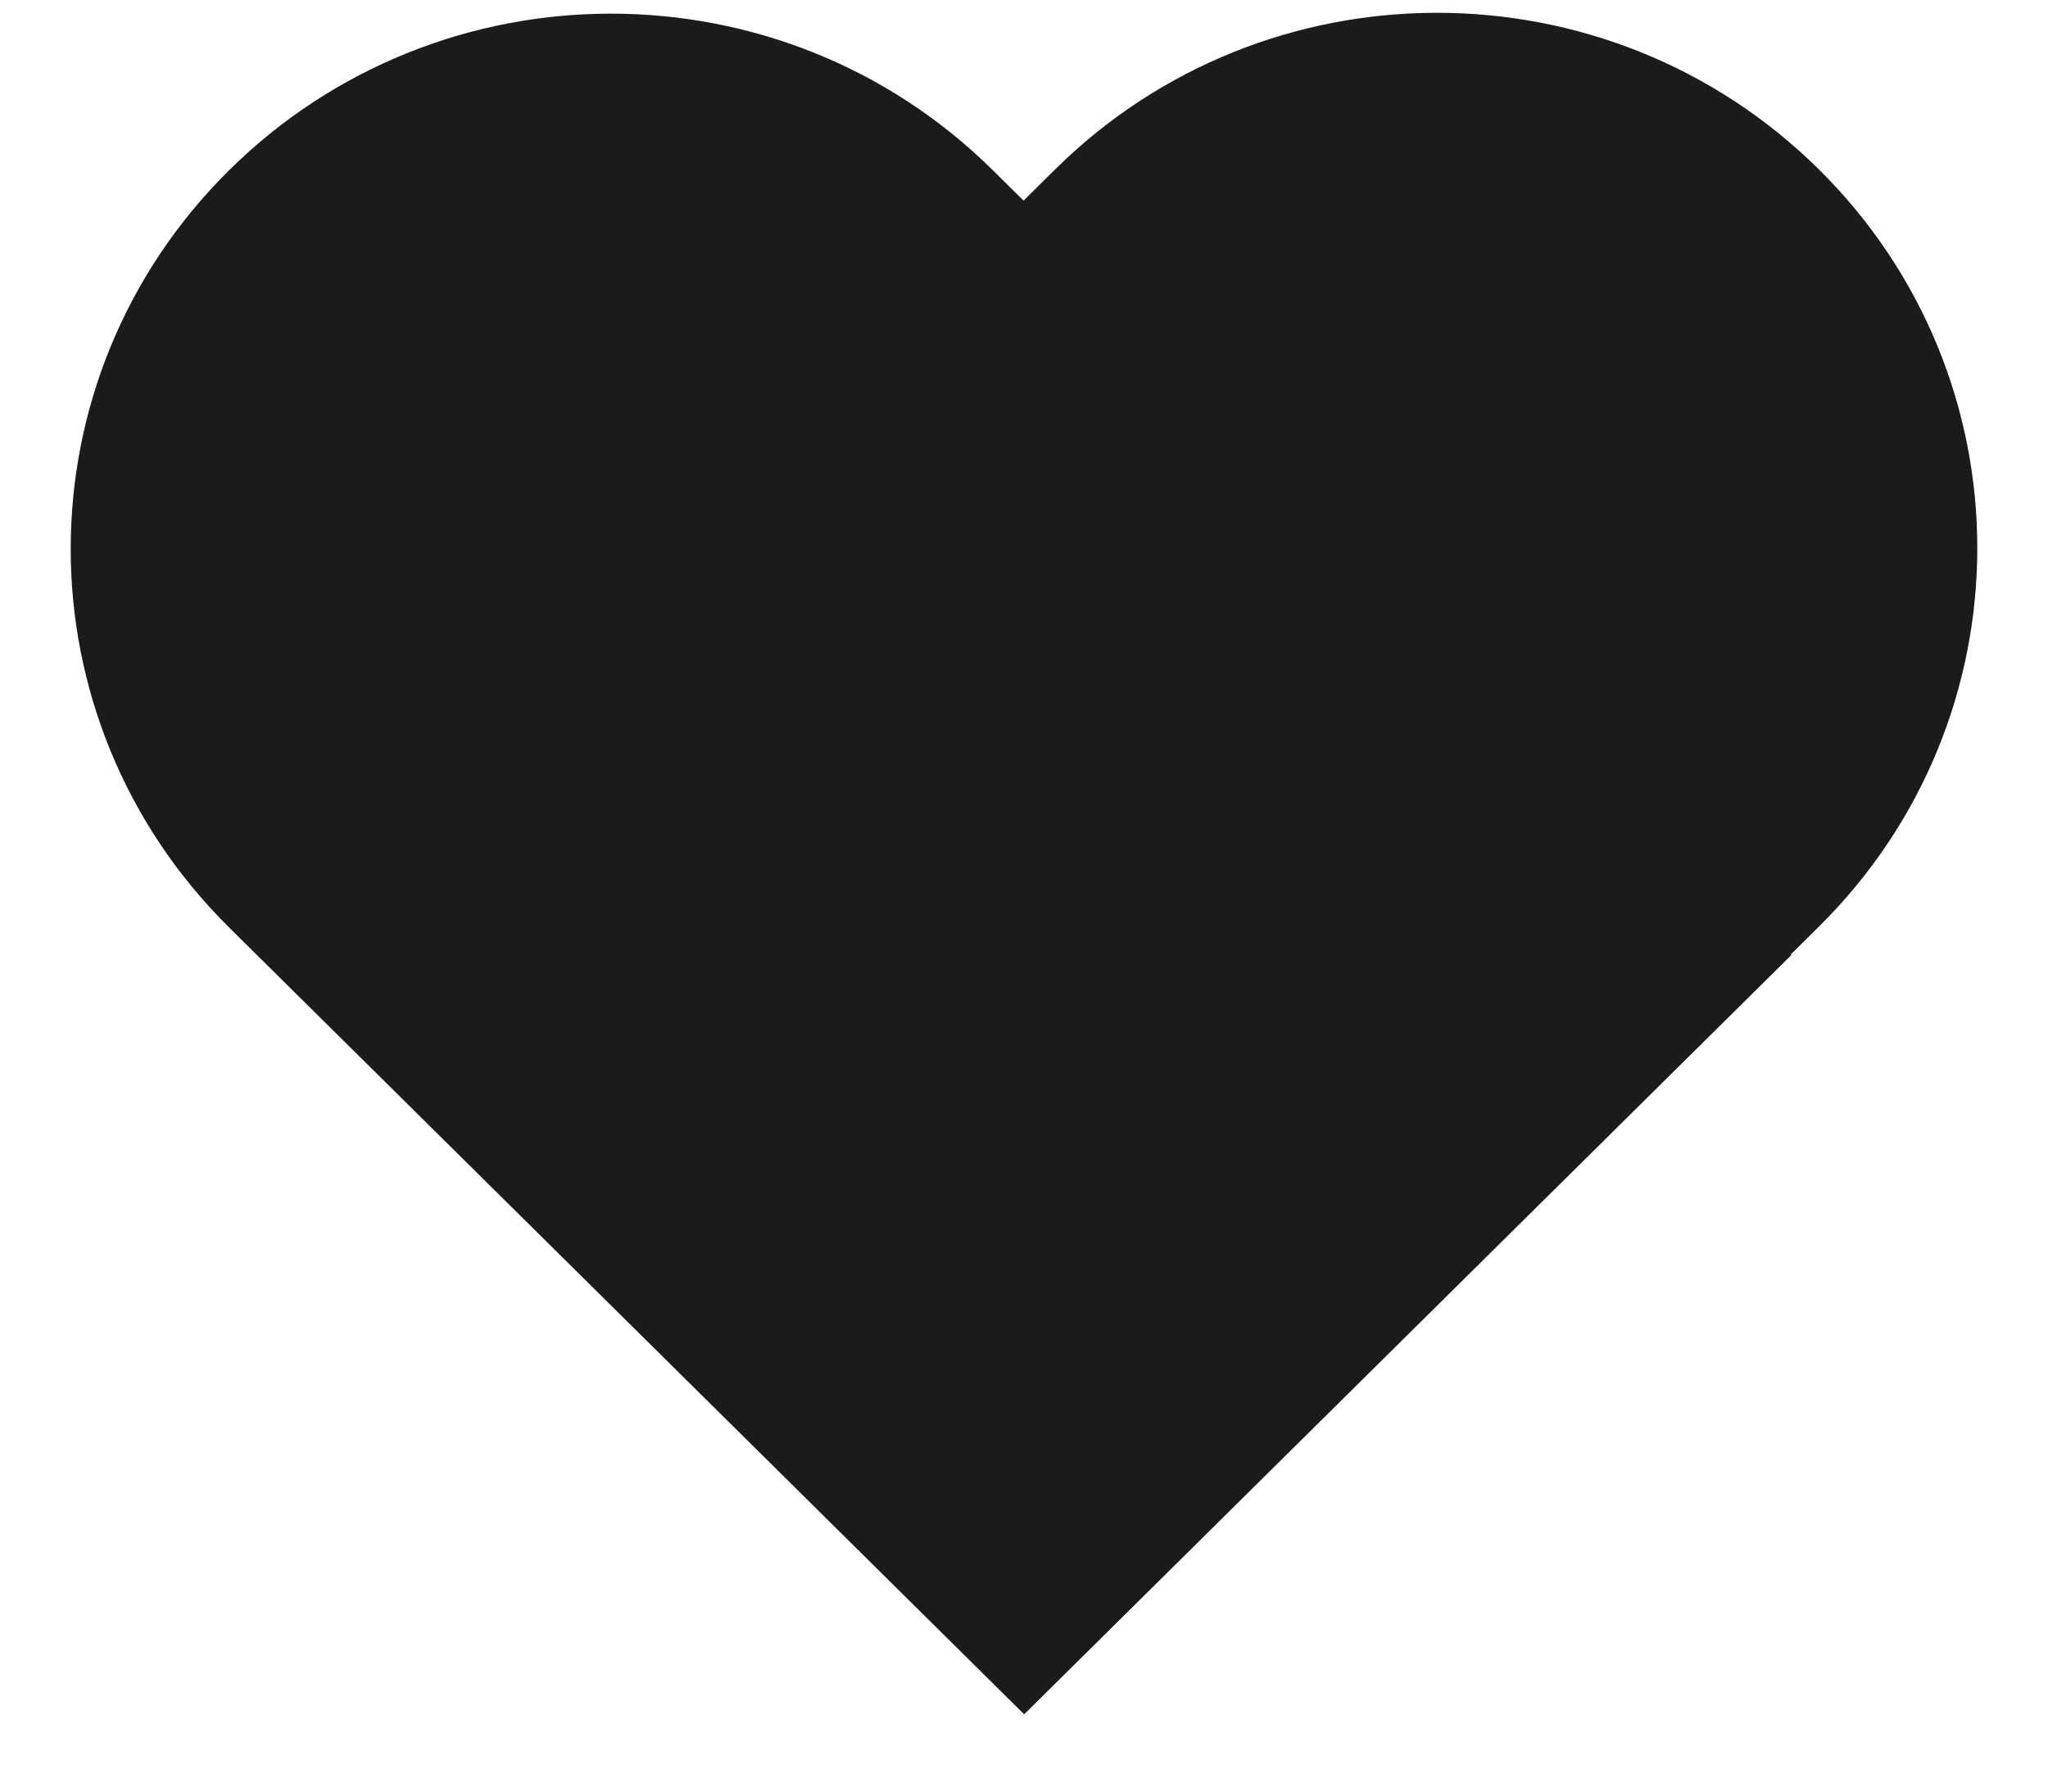
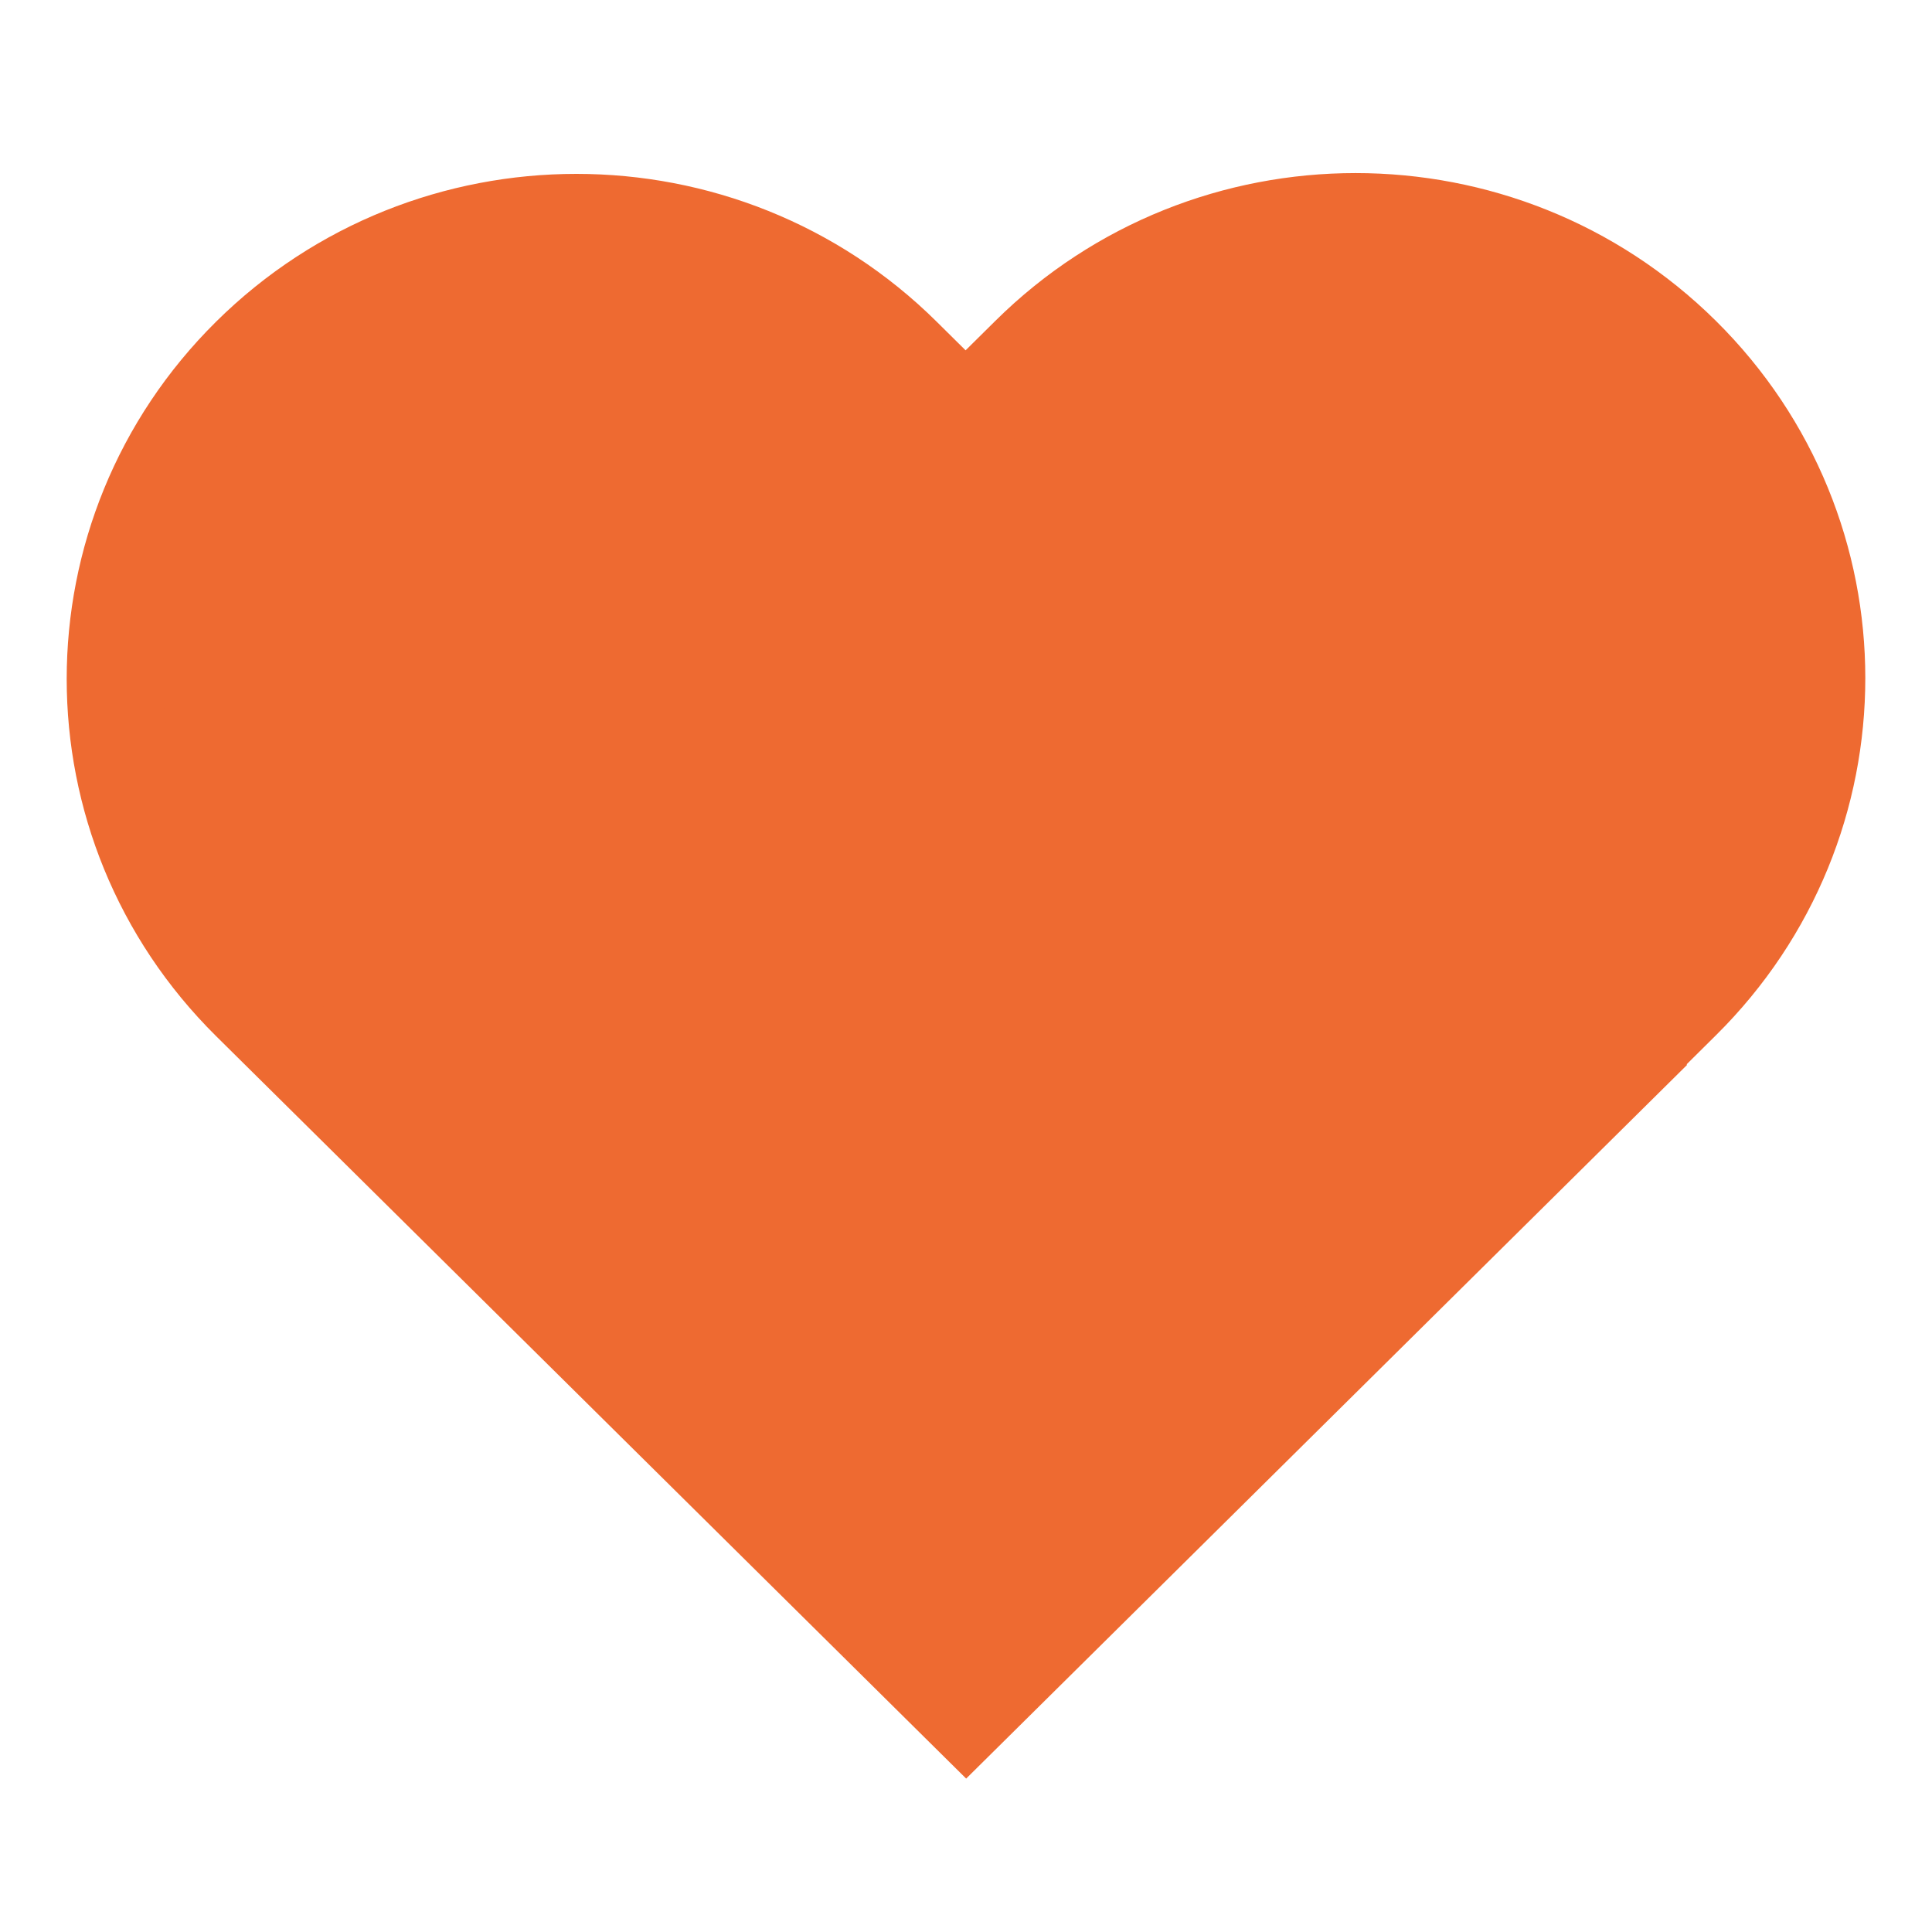
- <svg xmlns="http://www.w3.org/2000/svg" width="24" height="21" viewBox="0 0 24 21" fill="none">
-   <path d="M20.893 2.412C18.655 0.196 15.026 0.196 12.787 2.412L11.995 3.196L11.213 2.422C8.975 0.206 5.346 0.206 3.107 2.422C0.869 4.637 0.869 8.23 3.107 10.445L12.002 19.25L20.108 11.226L20.101 11.22L20.893 10.435C23.131 8.22 23.131 4.627 20.893 2.412Z" fill="#1B1B1B" stroke="#1B1B1B" stroke-width="1.2" />
+ <svg xmlns="http://www.w3.org/2000/svg" width="24" height="24" viewBox="0 0 24 24" fill="none">
+   <path d="M20.893 4.412C18.654 2.196 15.025 2.196 12.787 4.412L11.995 5.196L11.213 4.422C8.975 2.206 5.346 2.206 3.107 4.422C0.869 6.637 0.869 10.23 3.107 12.445L12.002 21.25L20.107 13.226L20.101 13.22L20.893 12.435C23.131 10.22 23.131 6.627 20.893 4.412Z" fill="#EE6A31" stroke="#EE6A31" stroke-width="1.2" />
</svg>
